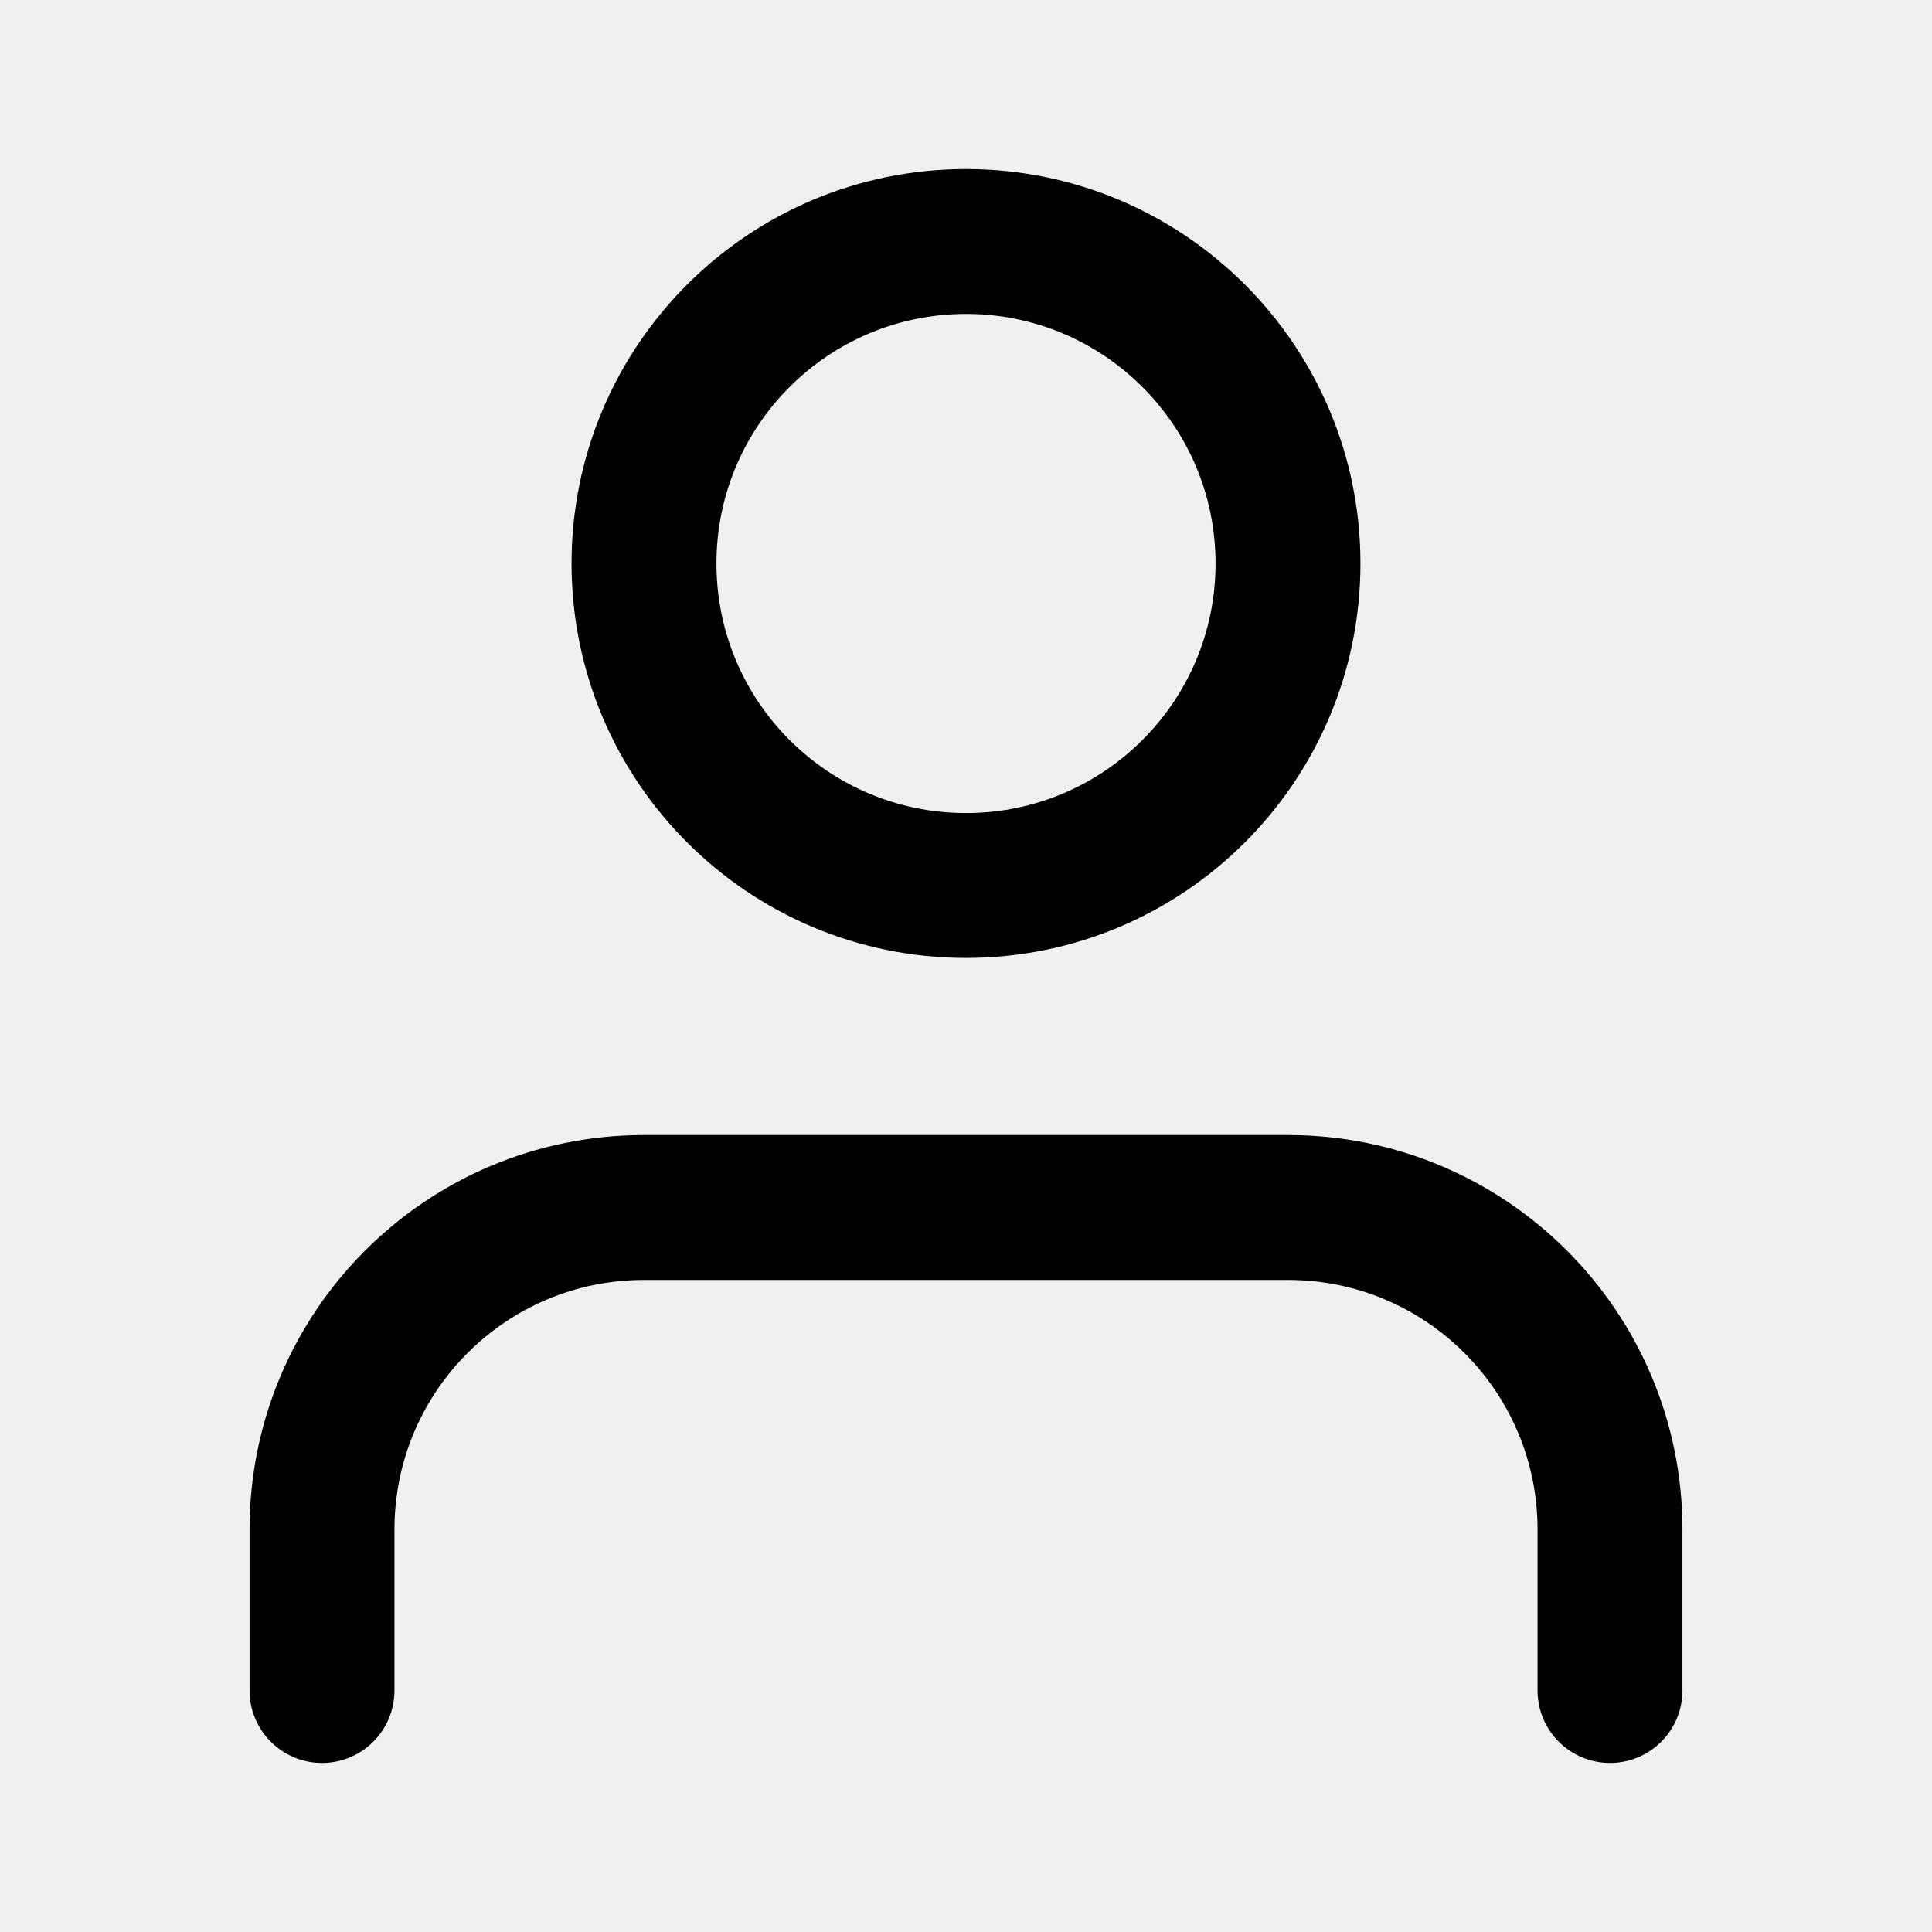
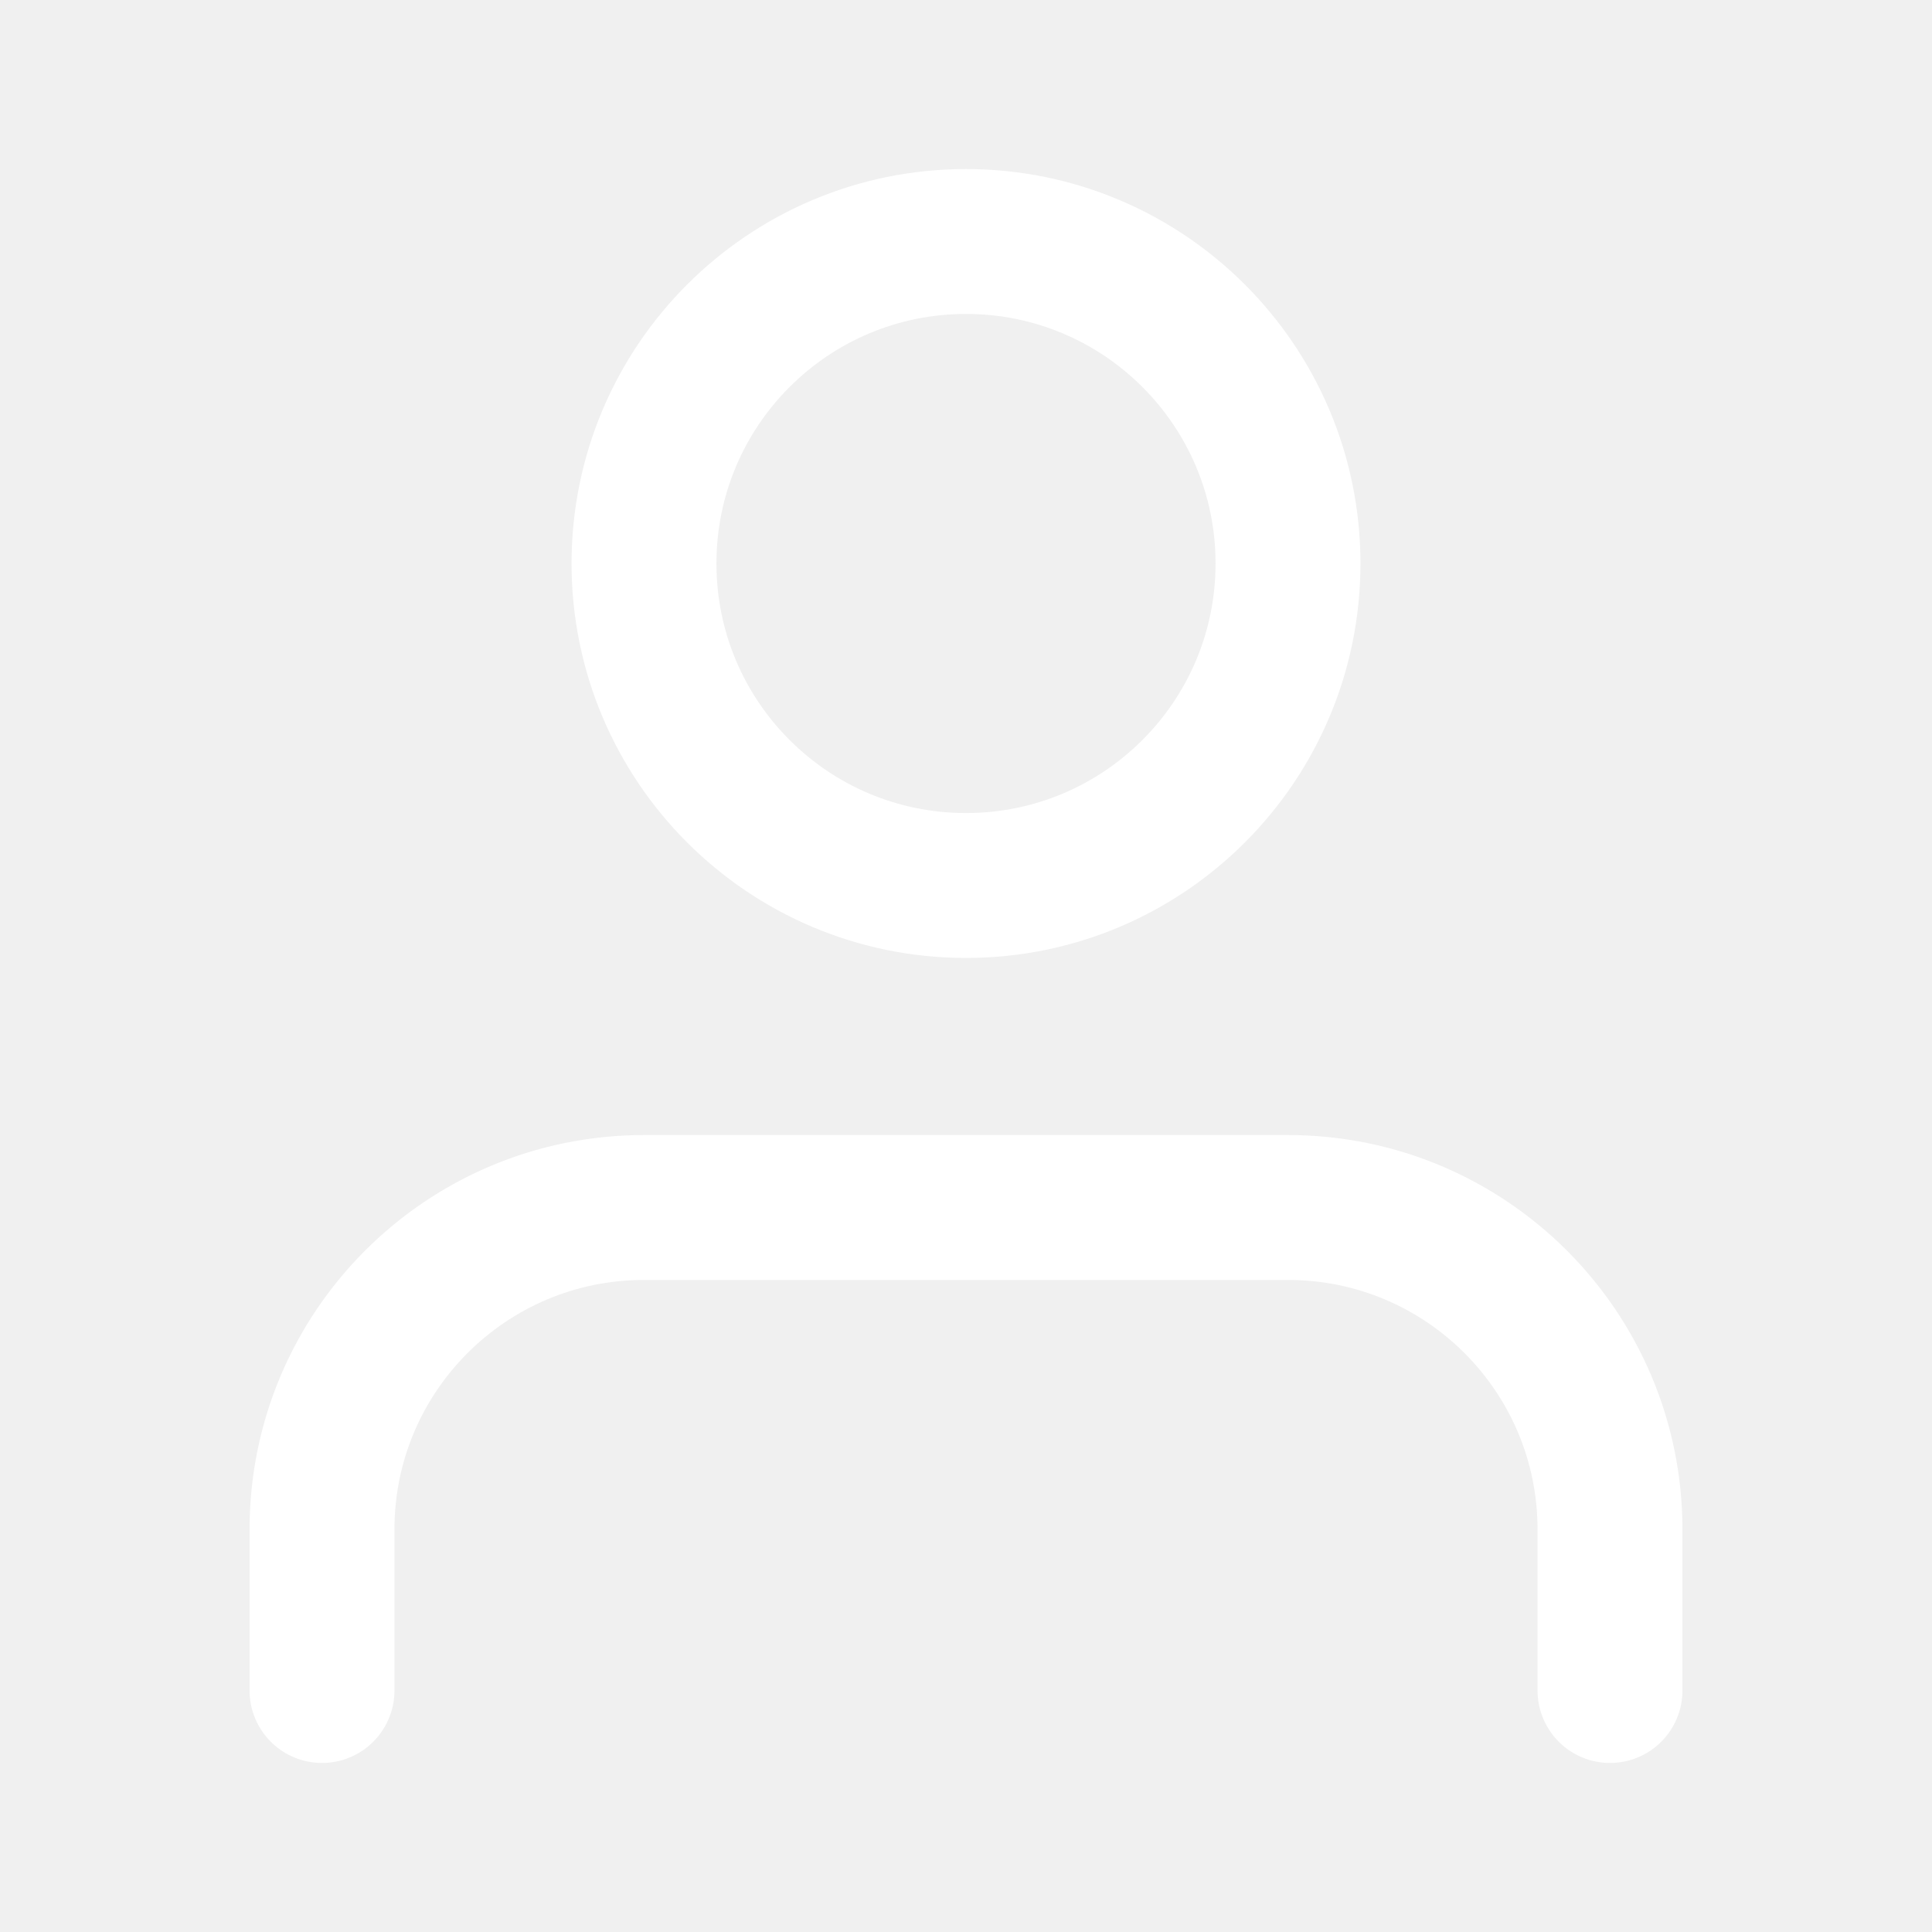
- <svg xmlns="http://www.w3.org/2000/svg" viewBox="0 0 24 24" width="24" height="24" fill="none" stroke="currentColor" stroke-width="1.8" stroke-linecap="round" stroke-linejoin="round">
+ <svg xmlns="http://www.w3.org/2000/svg" viewBox="0 0 24 24" width="24" height="24" fill="none" stroke="#FFFFFF" stroke-width="1.8" stroke-linecap="round" stroke-linejoin="round">
  <path d="M20 21v-2a4 4 0 0 0-4-4H8a4 4 0 0 0-4 4v2" />
  <circle cx="12" cy="7" r="4" />
</svg>
